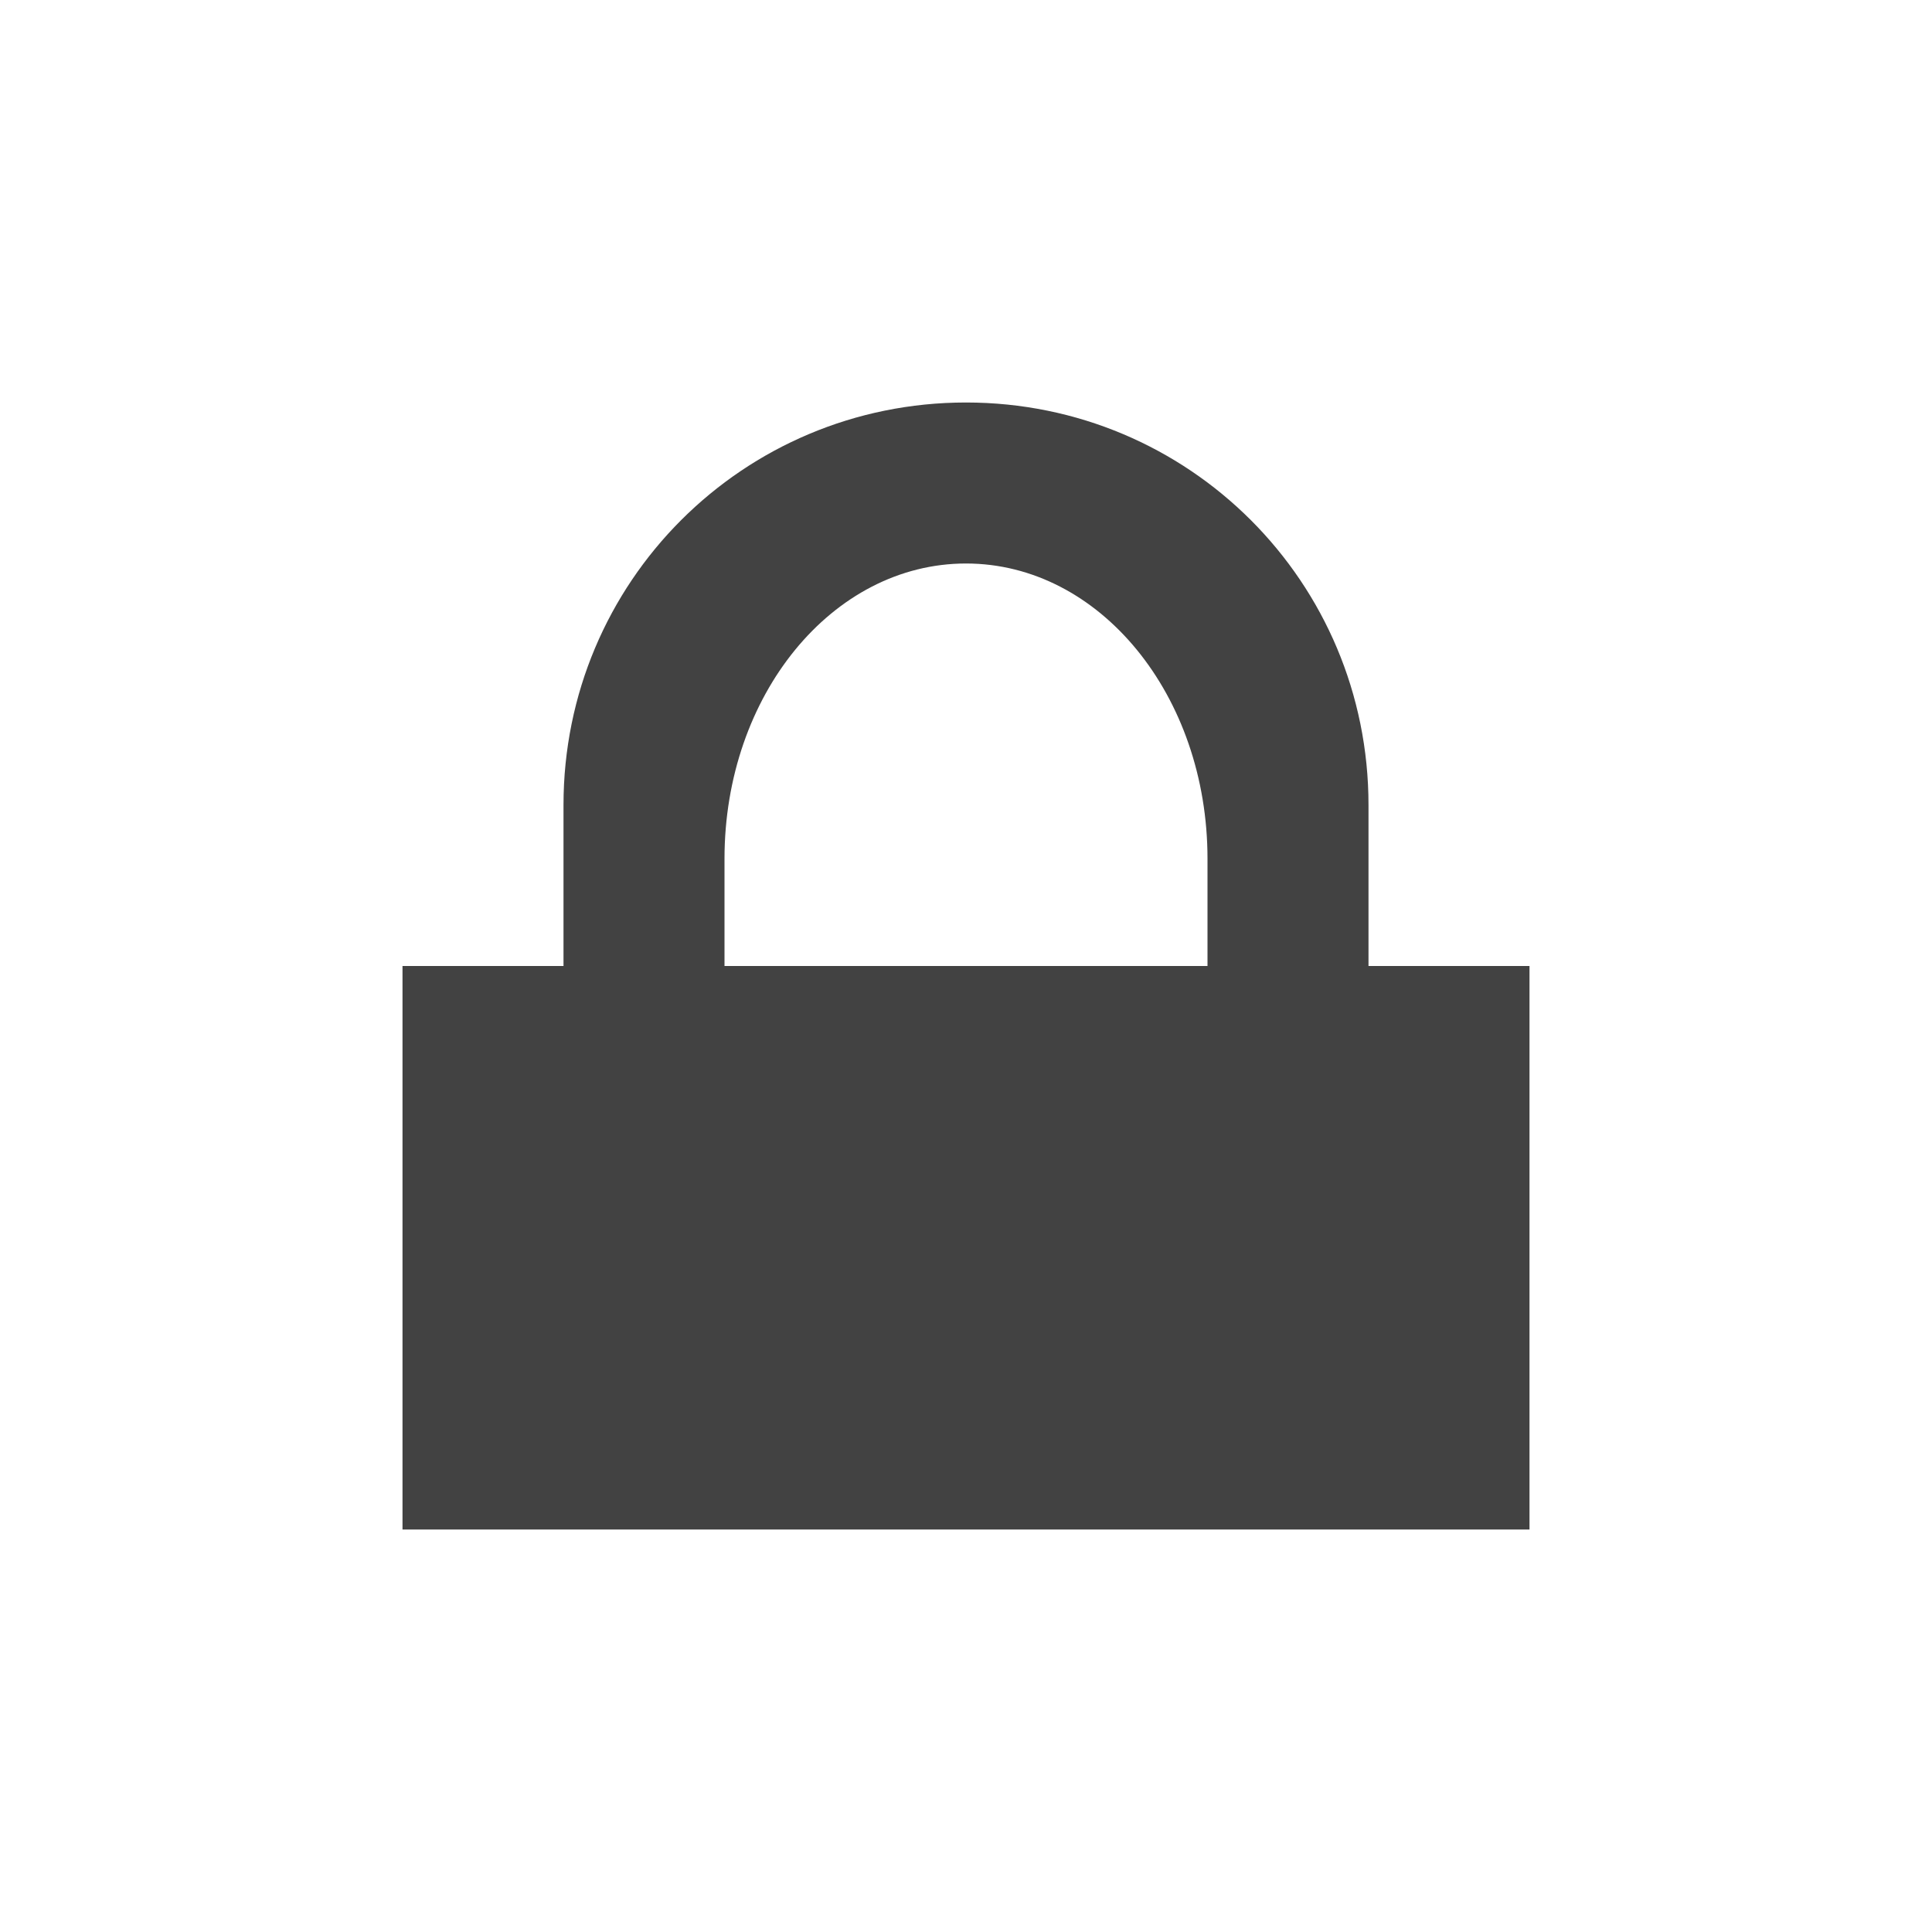
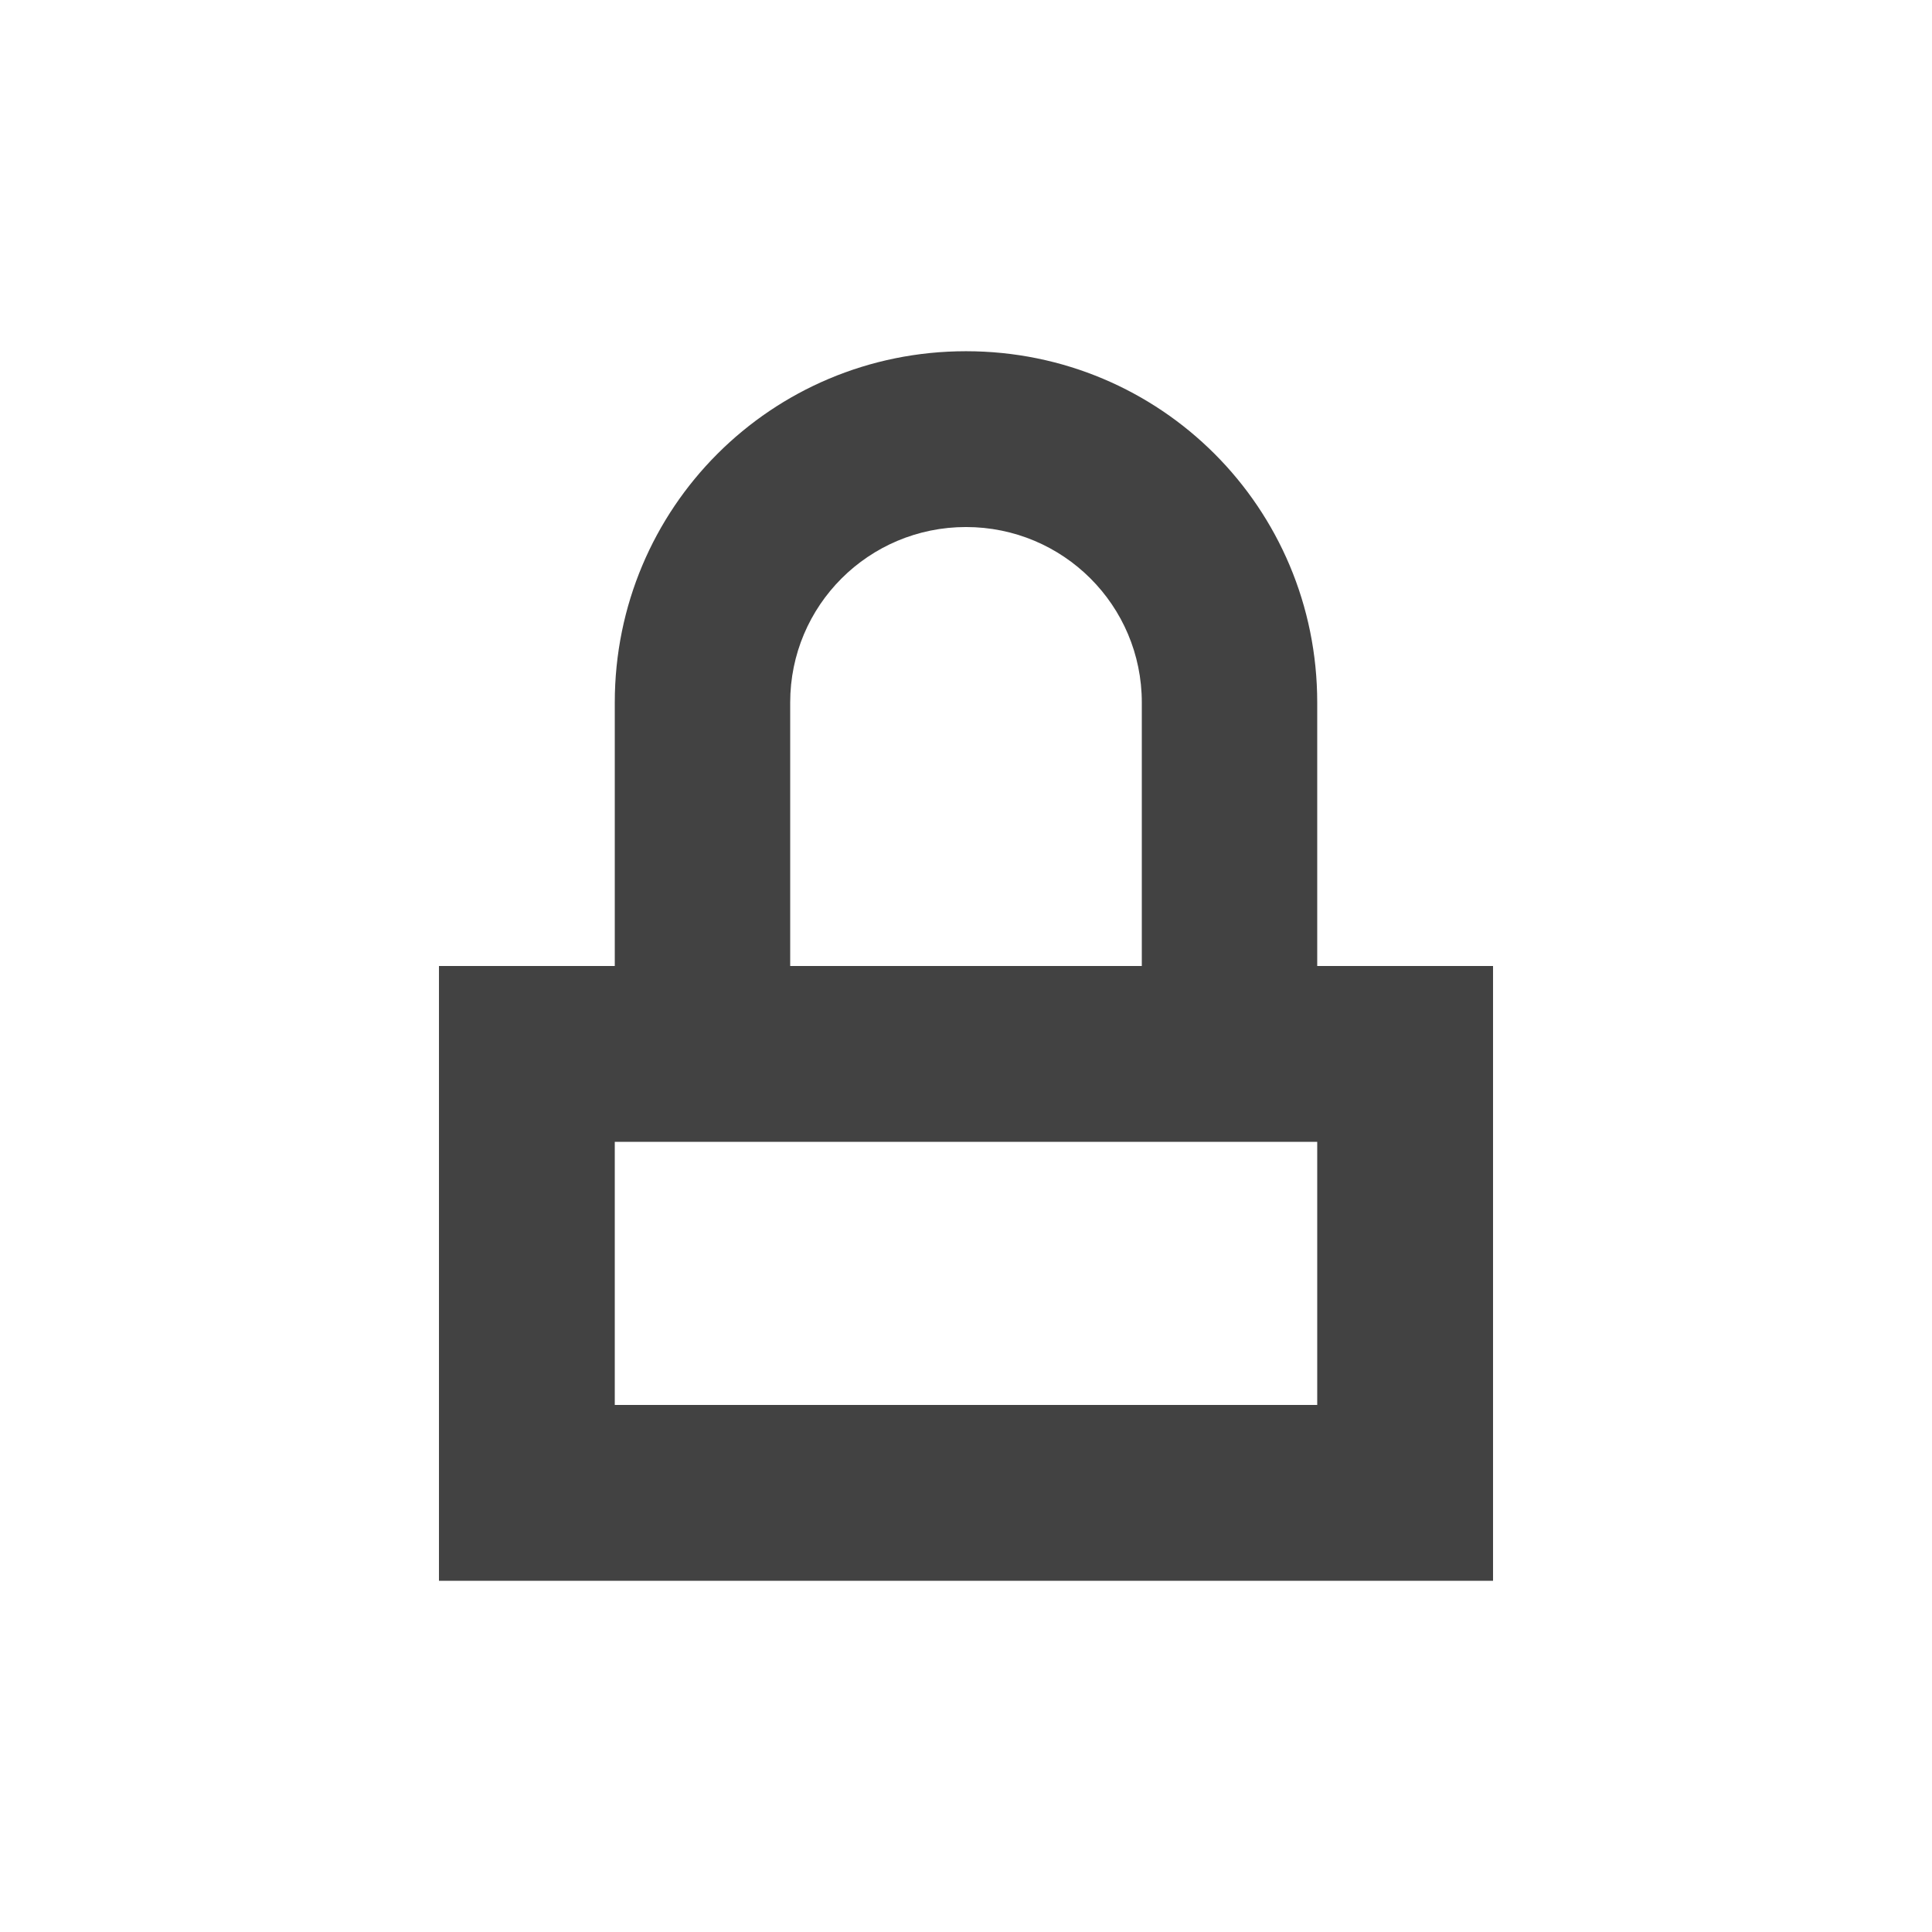
<svg xmlns="http://www.w3.org/2000/svg" width="24px" height="24px" viewBox="0 0 24 24" version="1.1">
  <g id="surface1">
    <defs>
      <style id="current-color-scheme" type="text/css">
   .ColorScheme-Text { color:#424242; } .ColorScheme-Highlight { color:#eeeeee; }
  </style>
    </defs>
-     <path style="fill:currentColor" class="ColorScheme-Text" d="M 12 5 C 9.23 5 7 7.23 7 10 L 7 12 L 5 12 L 5 19 L 19 19 L 19 12 L 17 12 L 17 10 C 17 7.23 14.77 5 12 5 Z M 12 7 C 13.66 7 15 8.637 15 10.668 L 15 12 L 9 12 L 9 10.668 C 9 8.637 10.34 7 12 7 Z M 12 7 " />
+     <path style="fill:currentColor" class="ColorScheme-Text" d="M 12 4.363 C 9.582 4.363 7.637 6.309 7.637 8.727 L 7.637 12 L 5.453 12 L 5.453 19.637 L 18.547 19.637 L 18.547 12 L 16.363 12 L 16.363 8.727 C 16.363 6.309 14.418 4.363 12 4.363 Z M 12 6.547 C 13.207 6.547 14.184 7.52 14.184 8.727 L 14.184 12 L 9.816 12 L 9.816 8.727 C 9.816 7.52 10.793 6.547 12 6.547 Z M 7.637 14.184 L 16.363 14.184 L 16.363 17.453 L 7.637 17.453 Z M 7.637 14.184 " />
  </g>
</svg>
